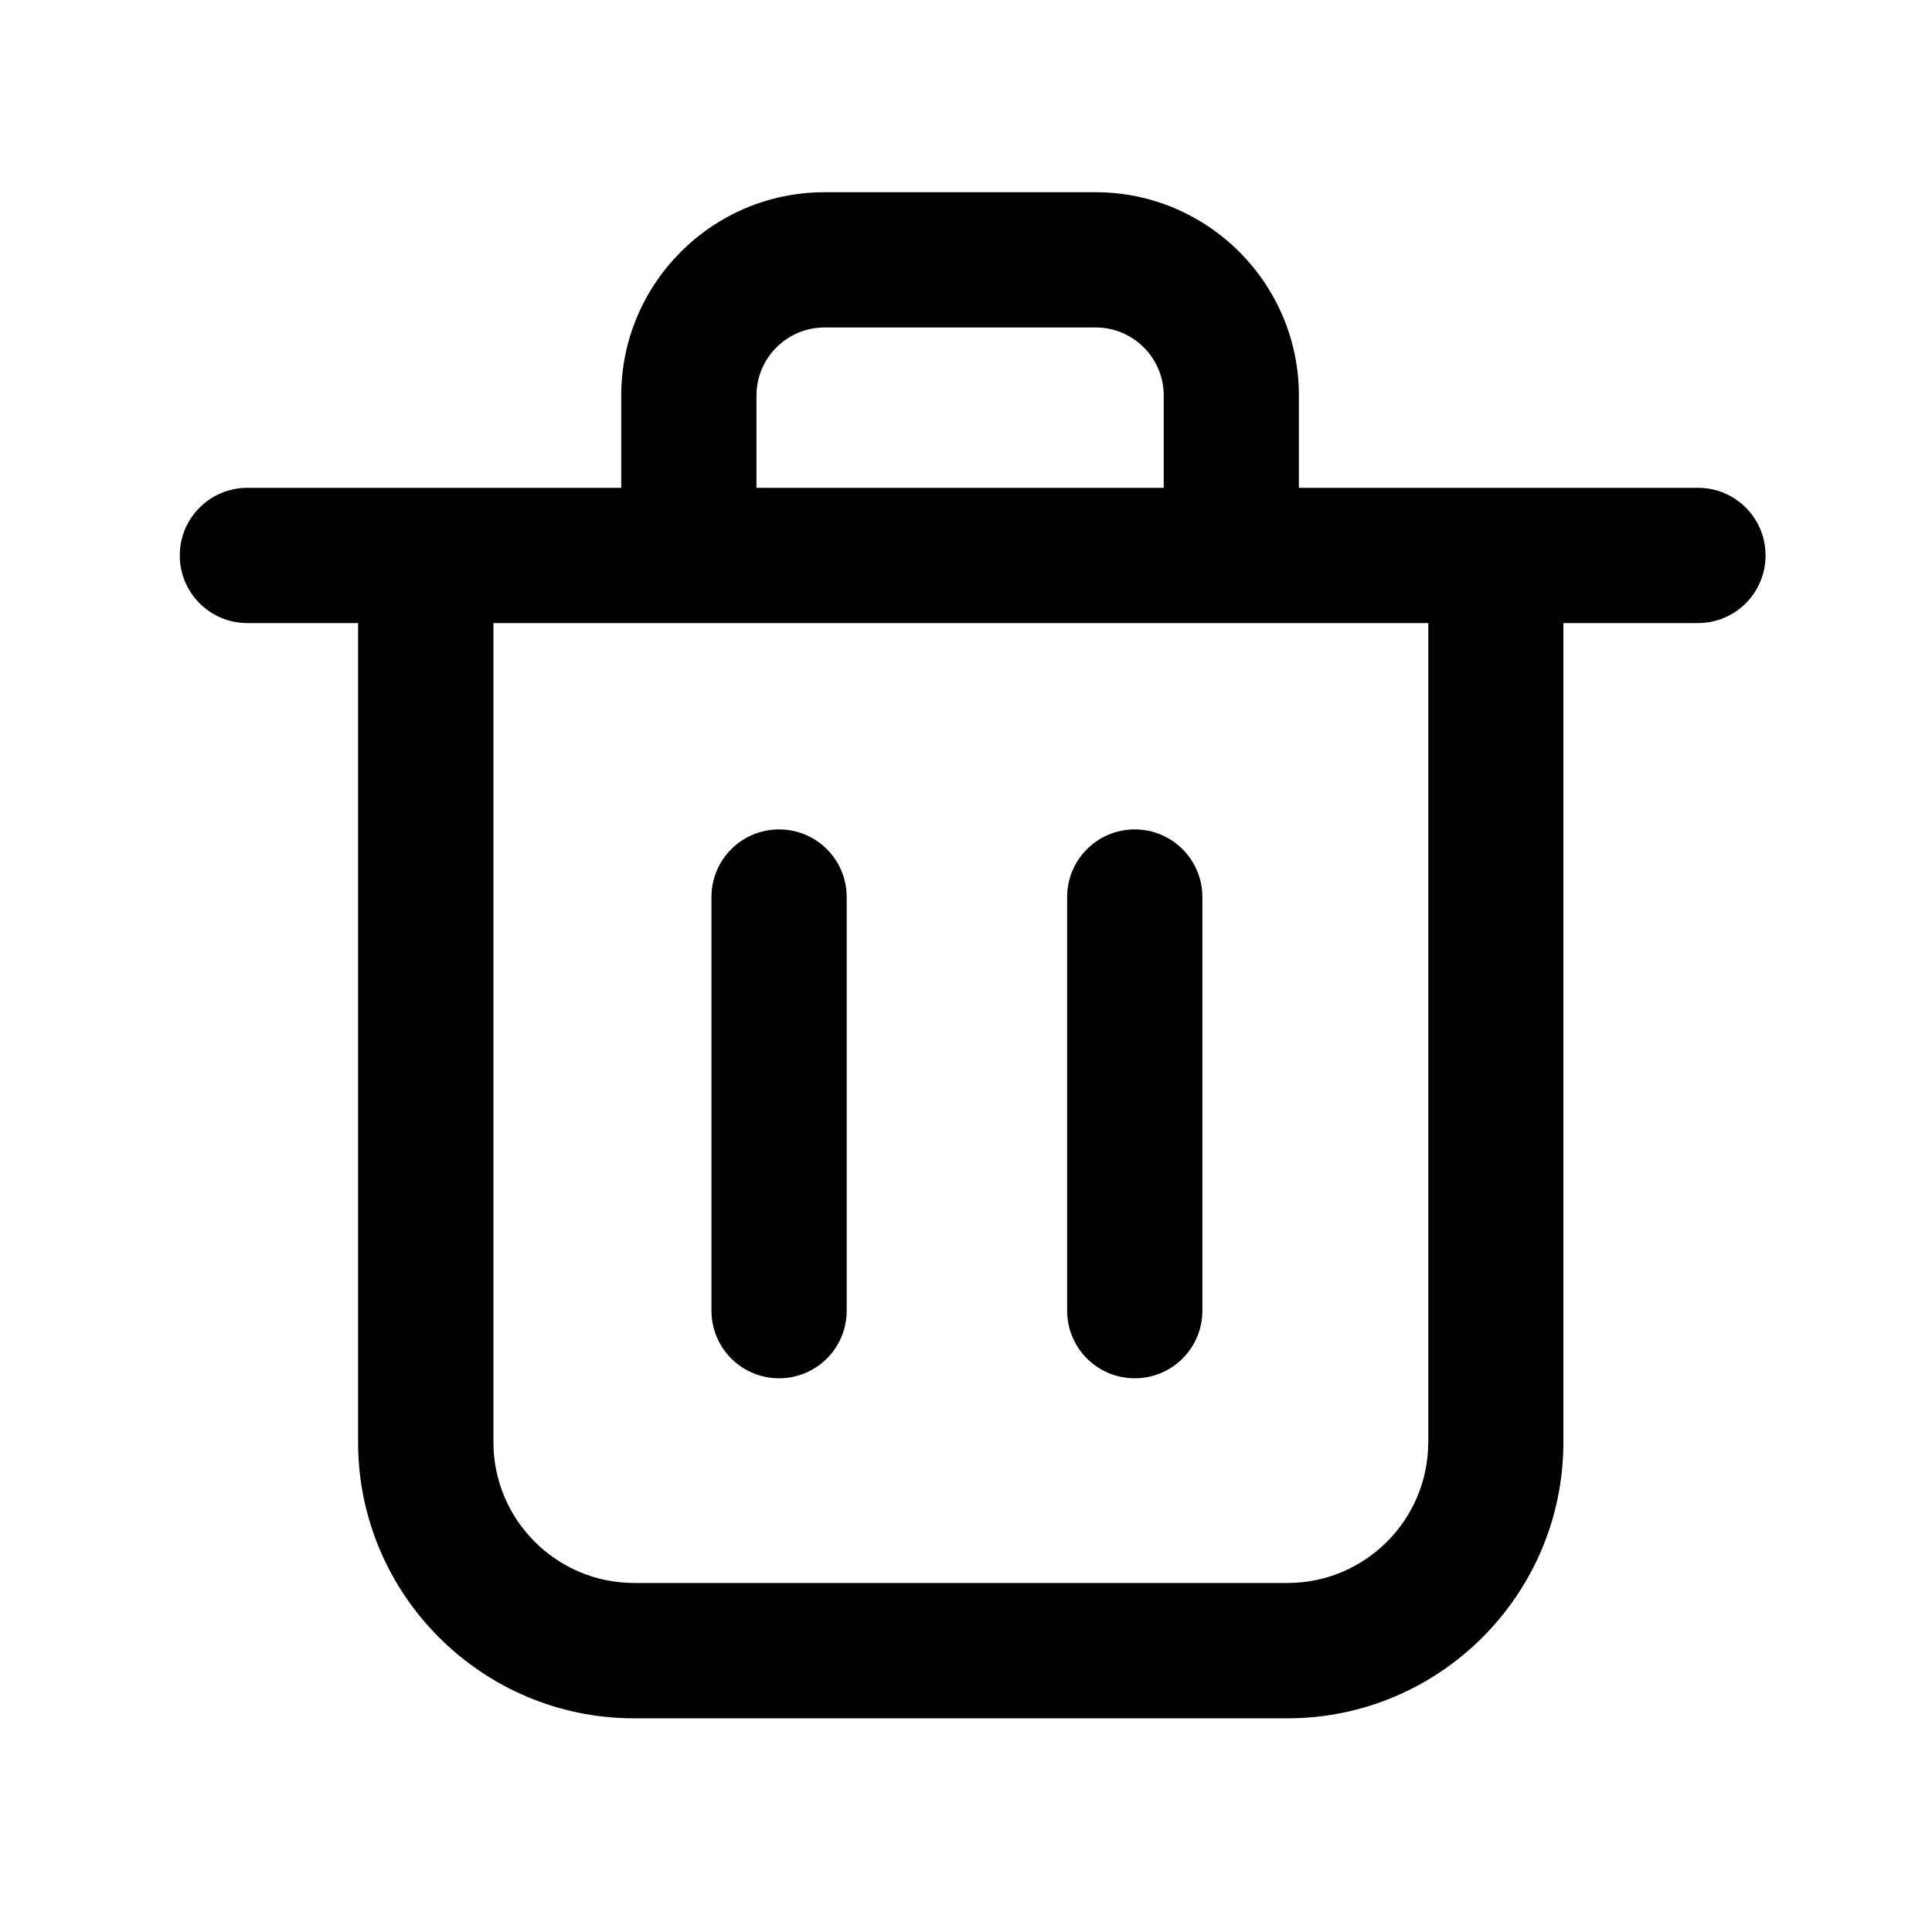
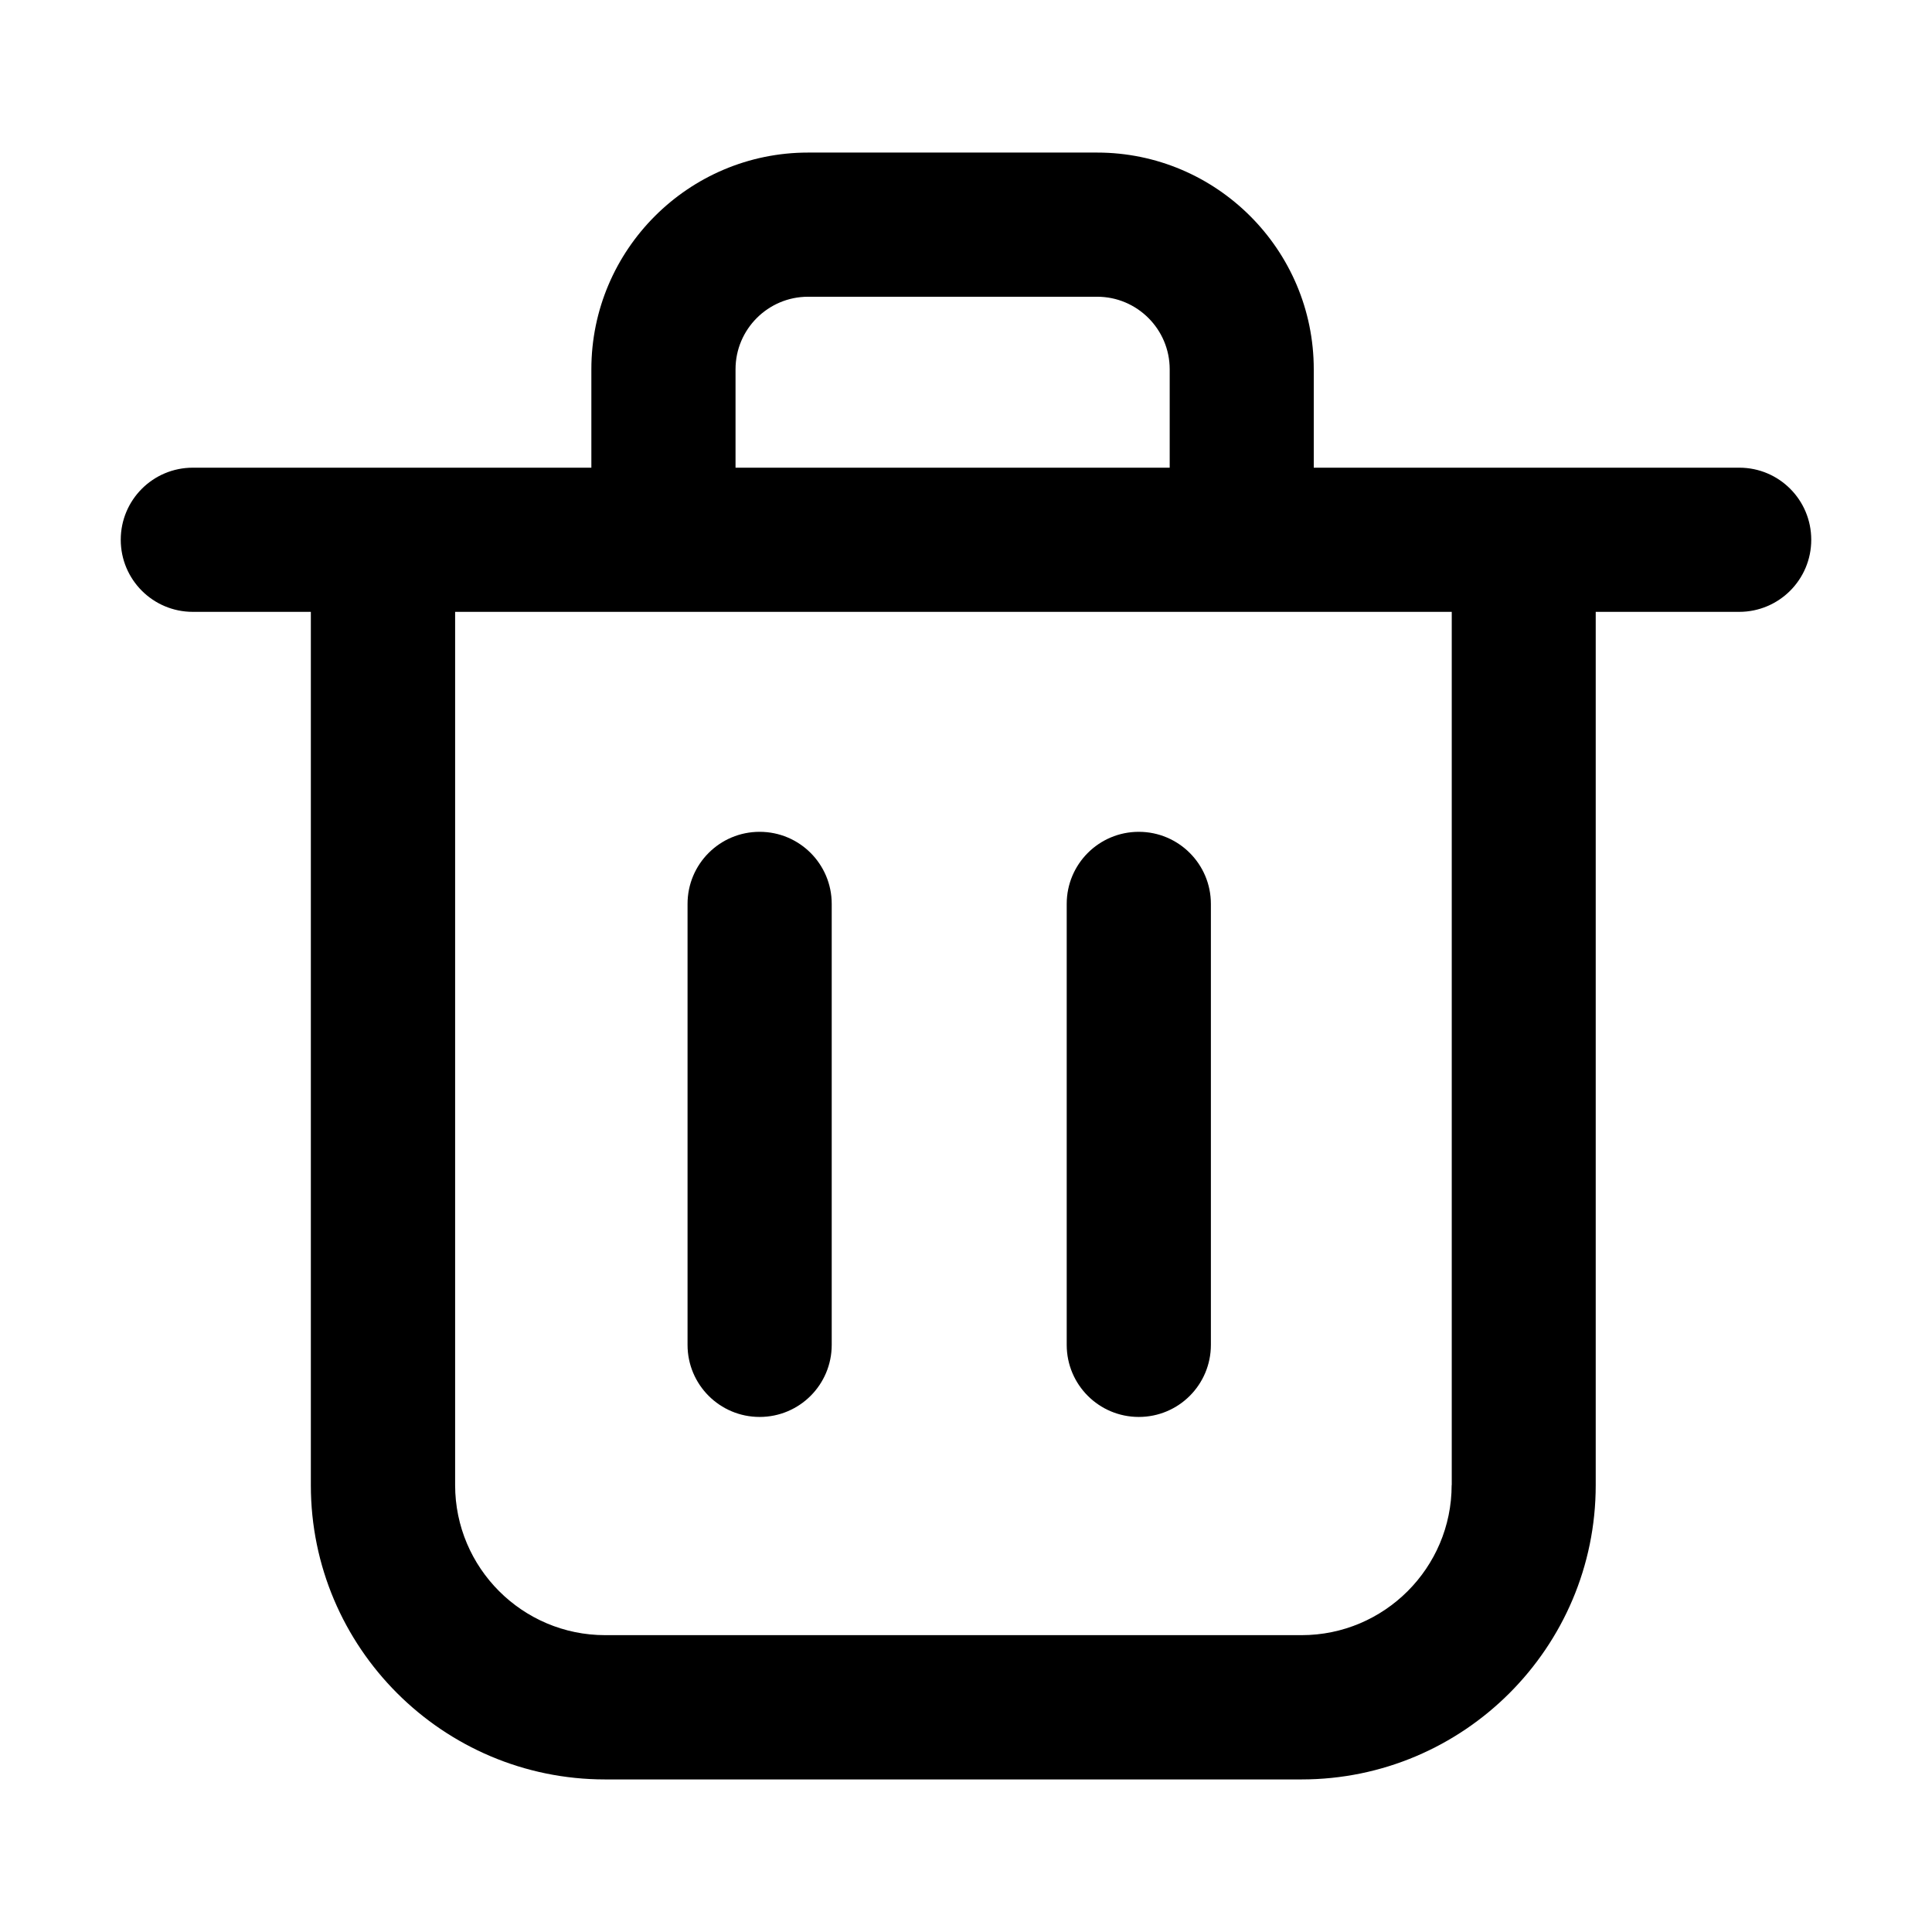
- <svg xmlns="http://www.w3.org/2000/svg" class="icon" viewBox="0 0 1024 1024" width="200" height="200">
-   <path d="M899.994 258.56H688.435v-48.947c0-59.392-48.333-107.725-107.725-107.725H436.992c-59.392 0-107.725 48.333-107.725 107.725v48.947H131.123c-19.814 0-35.84 16.026-35.84 35.84s16.026 35.84 35.84 35.84h58.675v434.227c0 80.691 65.639 146.279 146.279 146.279h346.265c80.692 0 146.279-65.639 146.279-146.279V330.24h71.321c19.815 0 35.84-16.026 35.84-35.84s-15.974-35.84-35.788-35.84zm-499.047-48.947c0-19.866 16.18-36.045 36.045-36.045h143.77c19.865 0 36.044 16.18 36.044 36.045v48.947H400.947v-48.947zm356.045 554.803c0 41.165-33.485 74.598-74.598 74.598H336.128c-41.165 0-74.598-33.484-74.598-74.598V330.24h495.513v434.176z" />
-   <path d="M412.928 439.603c-19.814 0-35.84 16.026-35.84 35.84v219.239c0 19.814 16.026 35.84 35.84 35.84s35.84-16.026 35.84-35.84V475.443c0-19.814-16.026-35.84-35.84-35.84zm188.518 0c-19.814 0-35.84 16.026-35.84 35.84v219.239c0 19.814 16.026 35.84 35.84 35.84s35.84-16.026 35.84-35.84V475.443c0-19.814-16.076-35.84-35.84-35.84z" />
+ <svg xmlns="http://www.w3.org/2000/svg" fill="currentColor" class="icon" viewBox="0 0 1024 1024">
+   <path d="M921.849 247.883H696.32V195.704C696.32 132.39 644.795 80.865 581.481 80.865H428.273C364.959 80.865 313.435 132.39 313.435 195.704V247.883H102.207C81.084 247.883 64 264.967 64 286.089S81.084 324.296 102.207 324.296H164.756V787.197C164.756 873.216 234.73 943.135 320.694 943.135H689.824C775.845 943.135 845.763 873.161 845.763 787.197V324.296H921.793C942.917 324.296 960 307.212 960 286.089S942.971 247.883 921.849 247.883M389.848 195.704C389.848 174.526 407.096 157.278 428.273 157.278H581.537C602.714 157.278 619.961 174.527 619.961 195.704V247.883H389.848ZM769.404 787.142C769.404 831.025 733.708 866.666 689.88 866.666H320.749C276.866 866.666 241.225 830.971 241.225 787.142V324.296H769.458V787.142Z" />
+   <path d="M402.62 440.881C381.498 440.881 364.414 457.965 364.414 479.087V712.803C364.414 733.926 381.498 751.01 402.62 751.01S440.827 733.926 440.827 712.803V479.087C440.827 457.965 423.743 440.881 402.62 440.881M603.587 440.881C582.464 440.881 565.38 457.965 565.38 479.087V712.803C565.38 733.926 582.464 751.01 603.587 751.01S641.793 733.926 641.793 712.803V479.087C641.793 457.965 624.656 440.881 603.587 440.881" />
</svg>
